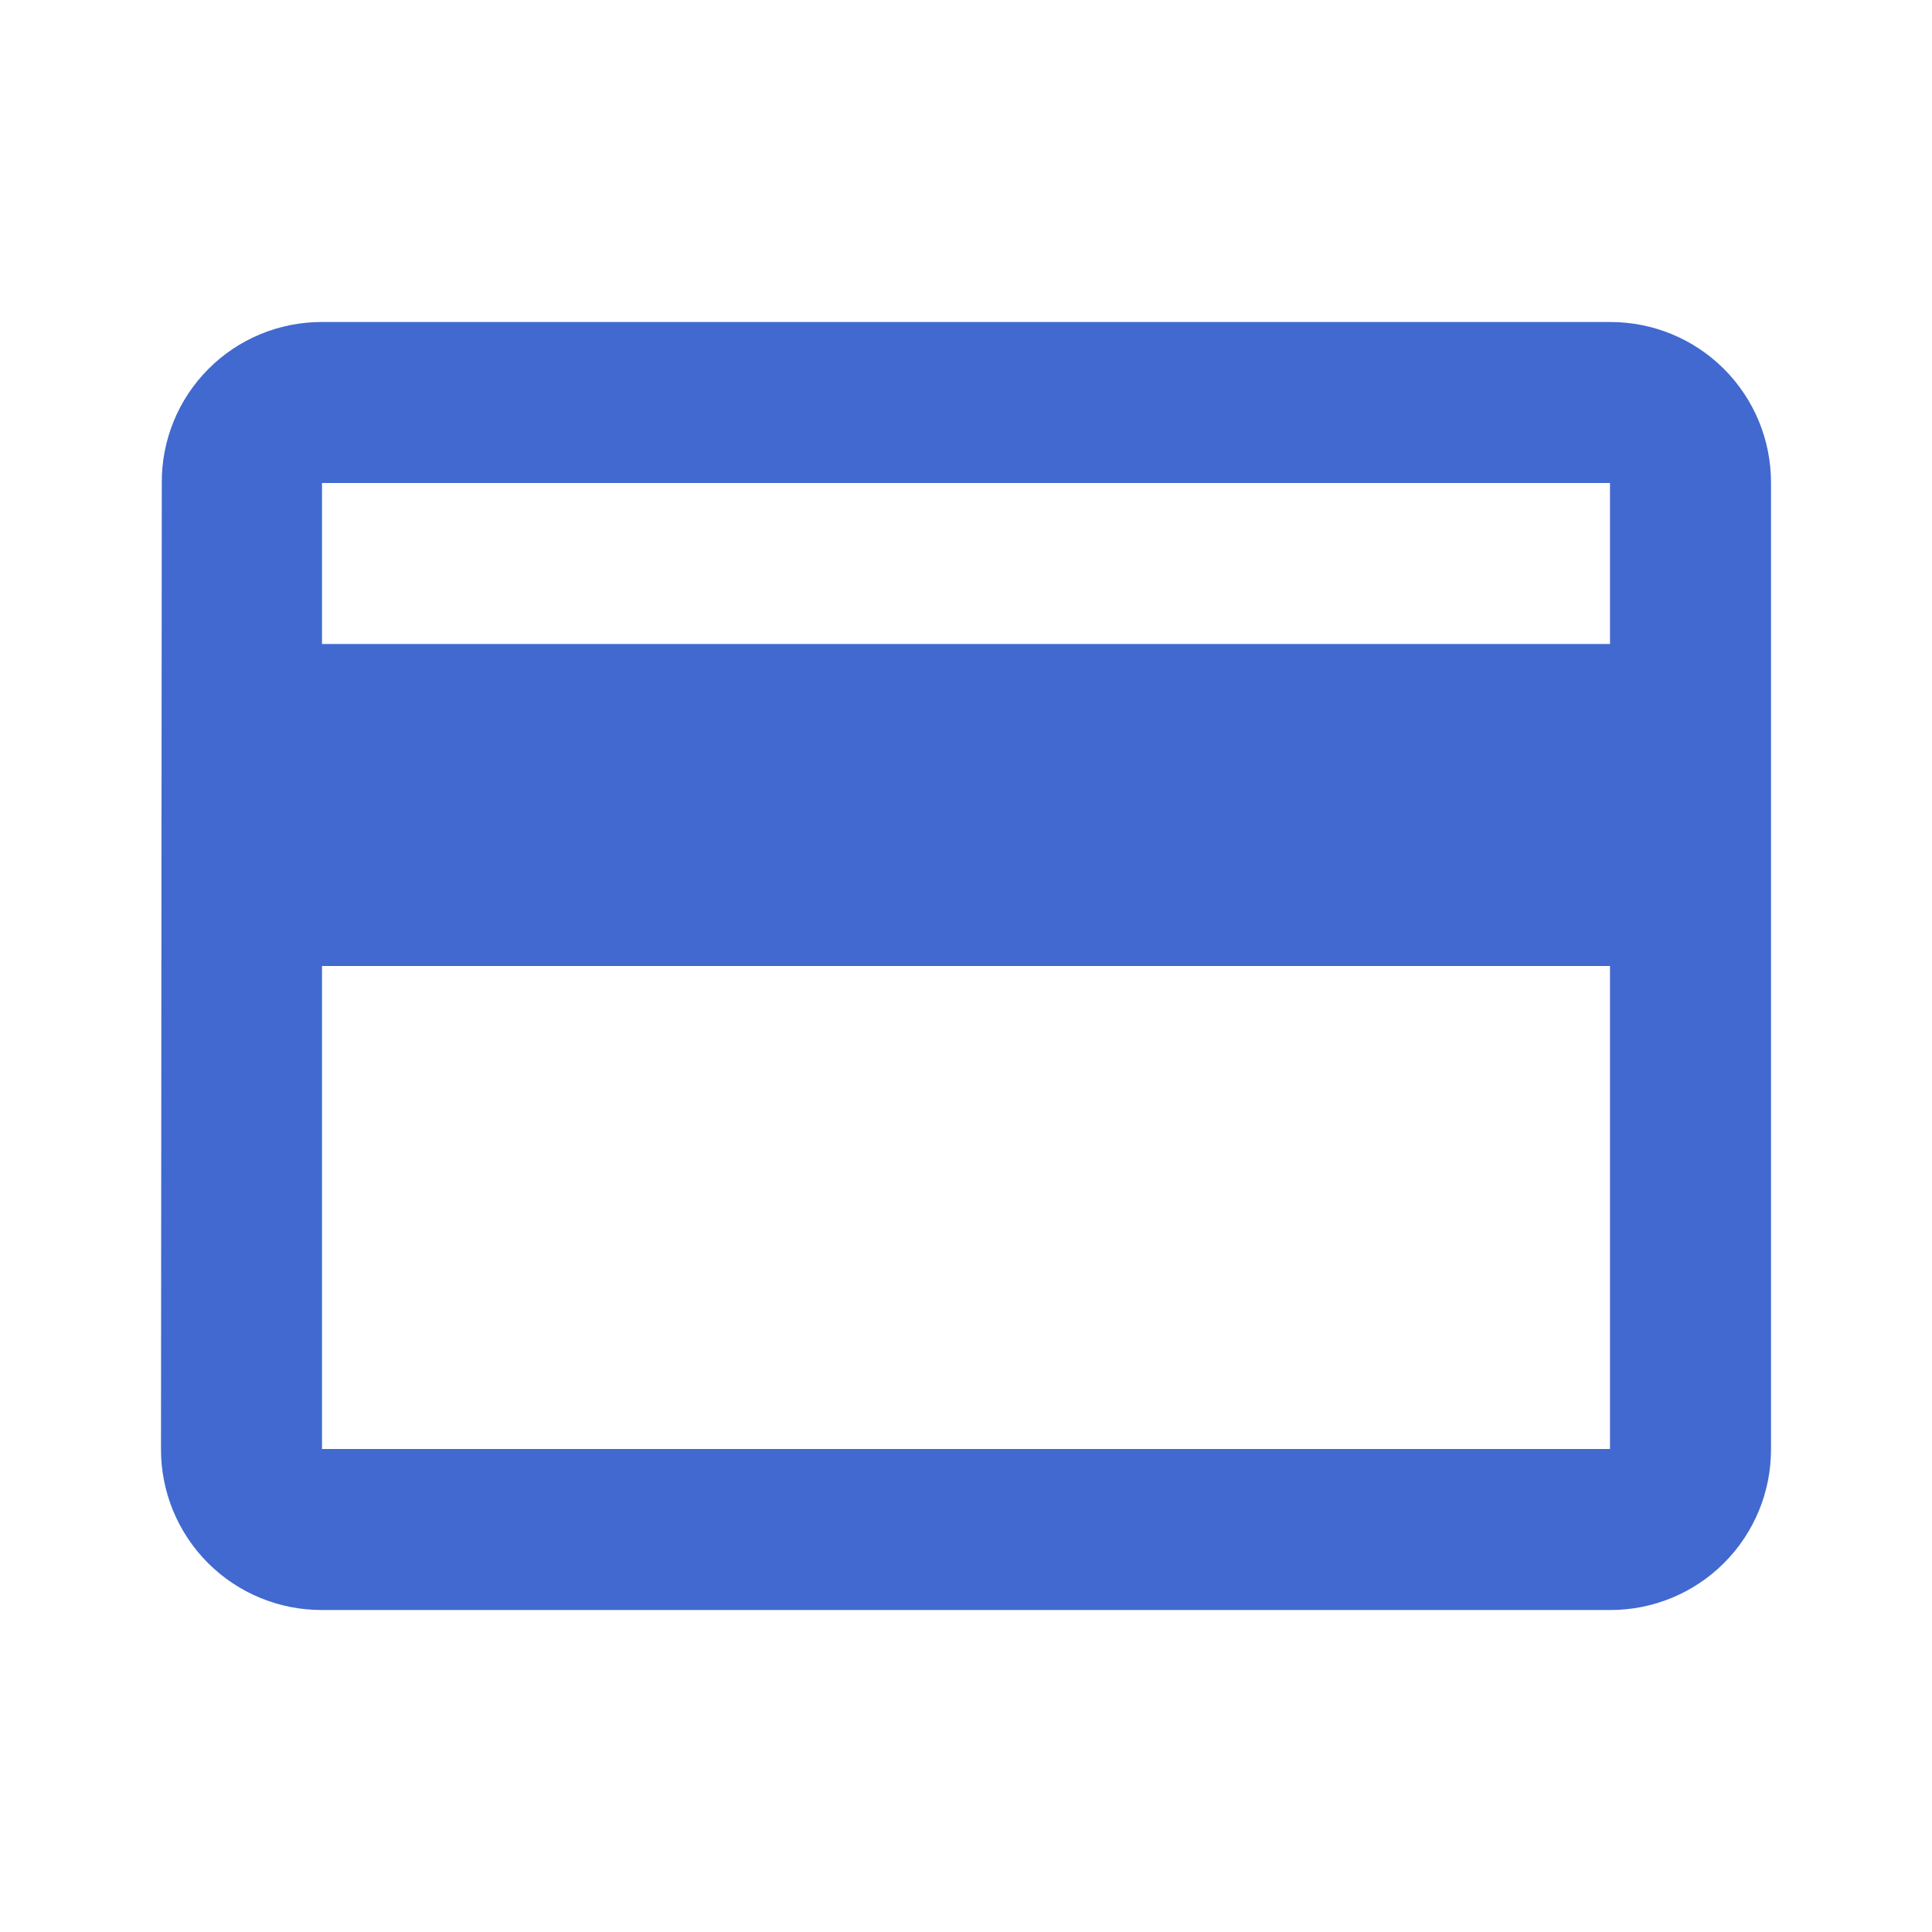
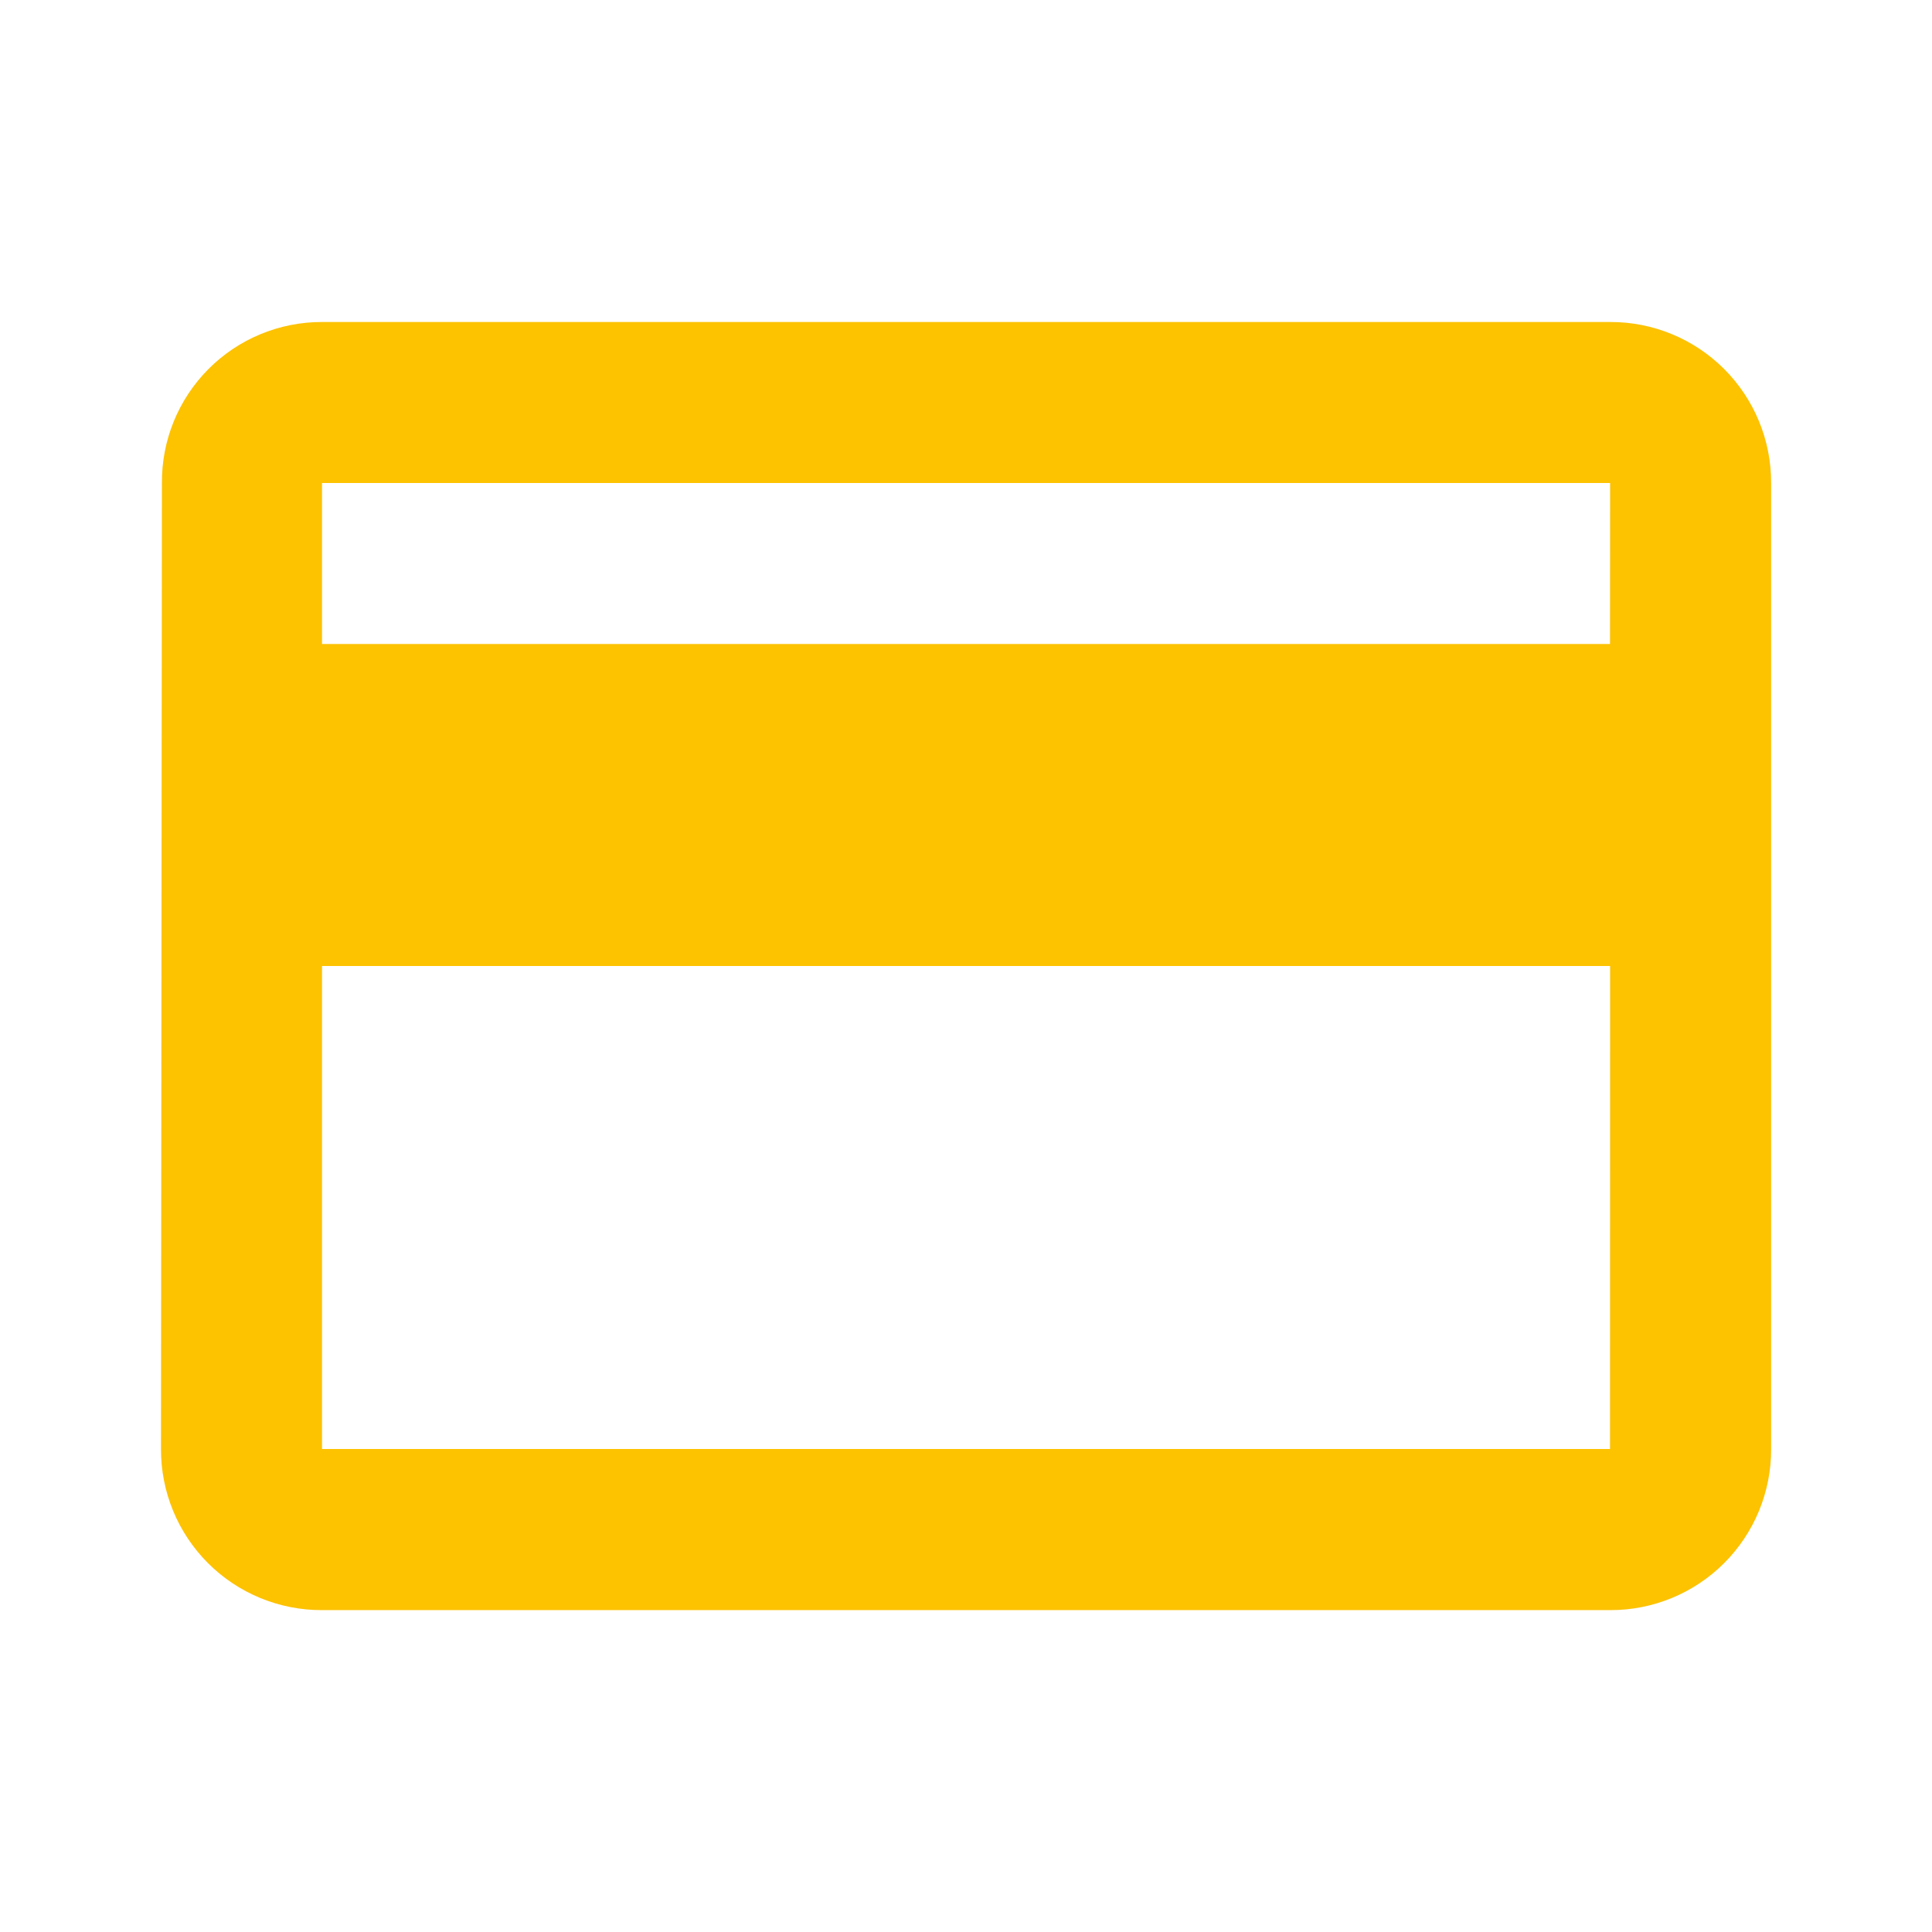
- <svg xmlns="http://www.w3.org/2000/svg" id="credit_card_black_24dp" width="85.563" height="85.563" viewBox="0 0 85.563 85.563">
-   <path id="Path_1907" data-name="Path 1907" d="M0,0H85.563V85.563H0Z" fill="none" />
-   <path id="Path_1908" data-name="Path 1908" d="M66.173,4H9.13a7.075,7.075,0,0,0-7.095,7.13L2,53.912a7.106,7.106,0,0,0,7.13,7.13H66.173a7.106,7.106,0,0,0,7.13-7.13V11.13A7.106,7.106,0,0,0,66.173,4Zm0,49.912H9.13V32.521H66.173Zm0-35.651H9.13V11.13H66.173Z" transform="translate(5.13 10.261)" fill="#4169cf" />
+ <svg xmlns="http://www.w3.org/2000/svg" id="credit_card_black_24dp" width="77.243" height="77.243" viewBox="0 0 77.243 77.243">
+   <path id="Path_1907" data-name="Path 1907" d="M0,0H77.243V77.243H0Z" fill="none" />
+   <path id="Path_1908" data-name="Path 1908" d="M59.933,4H8.437a6.387,6.387,0,0,0-6.4,6.437L2,49.059A6.415,6.415,0,0,0,8.437,55.5h51.5a6.415,6.415,0,0,0,6.437-6.437V10.437A6.415,6.415,0,0,0,59.933,4Zm0,45.059H8.437V29.748h51.5Zm0-32.185H8.437V10.437h51.5Z" transform="translate(4.437 8.874)" fill="#fdc200" />
</svg>
